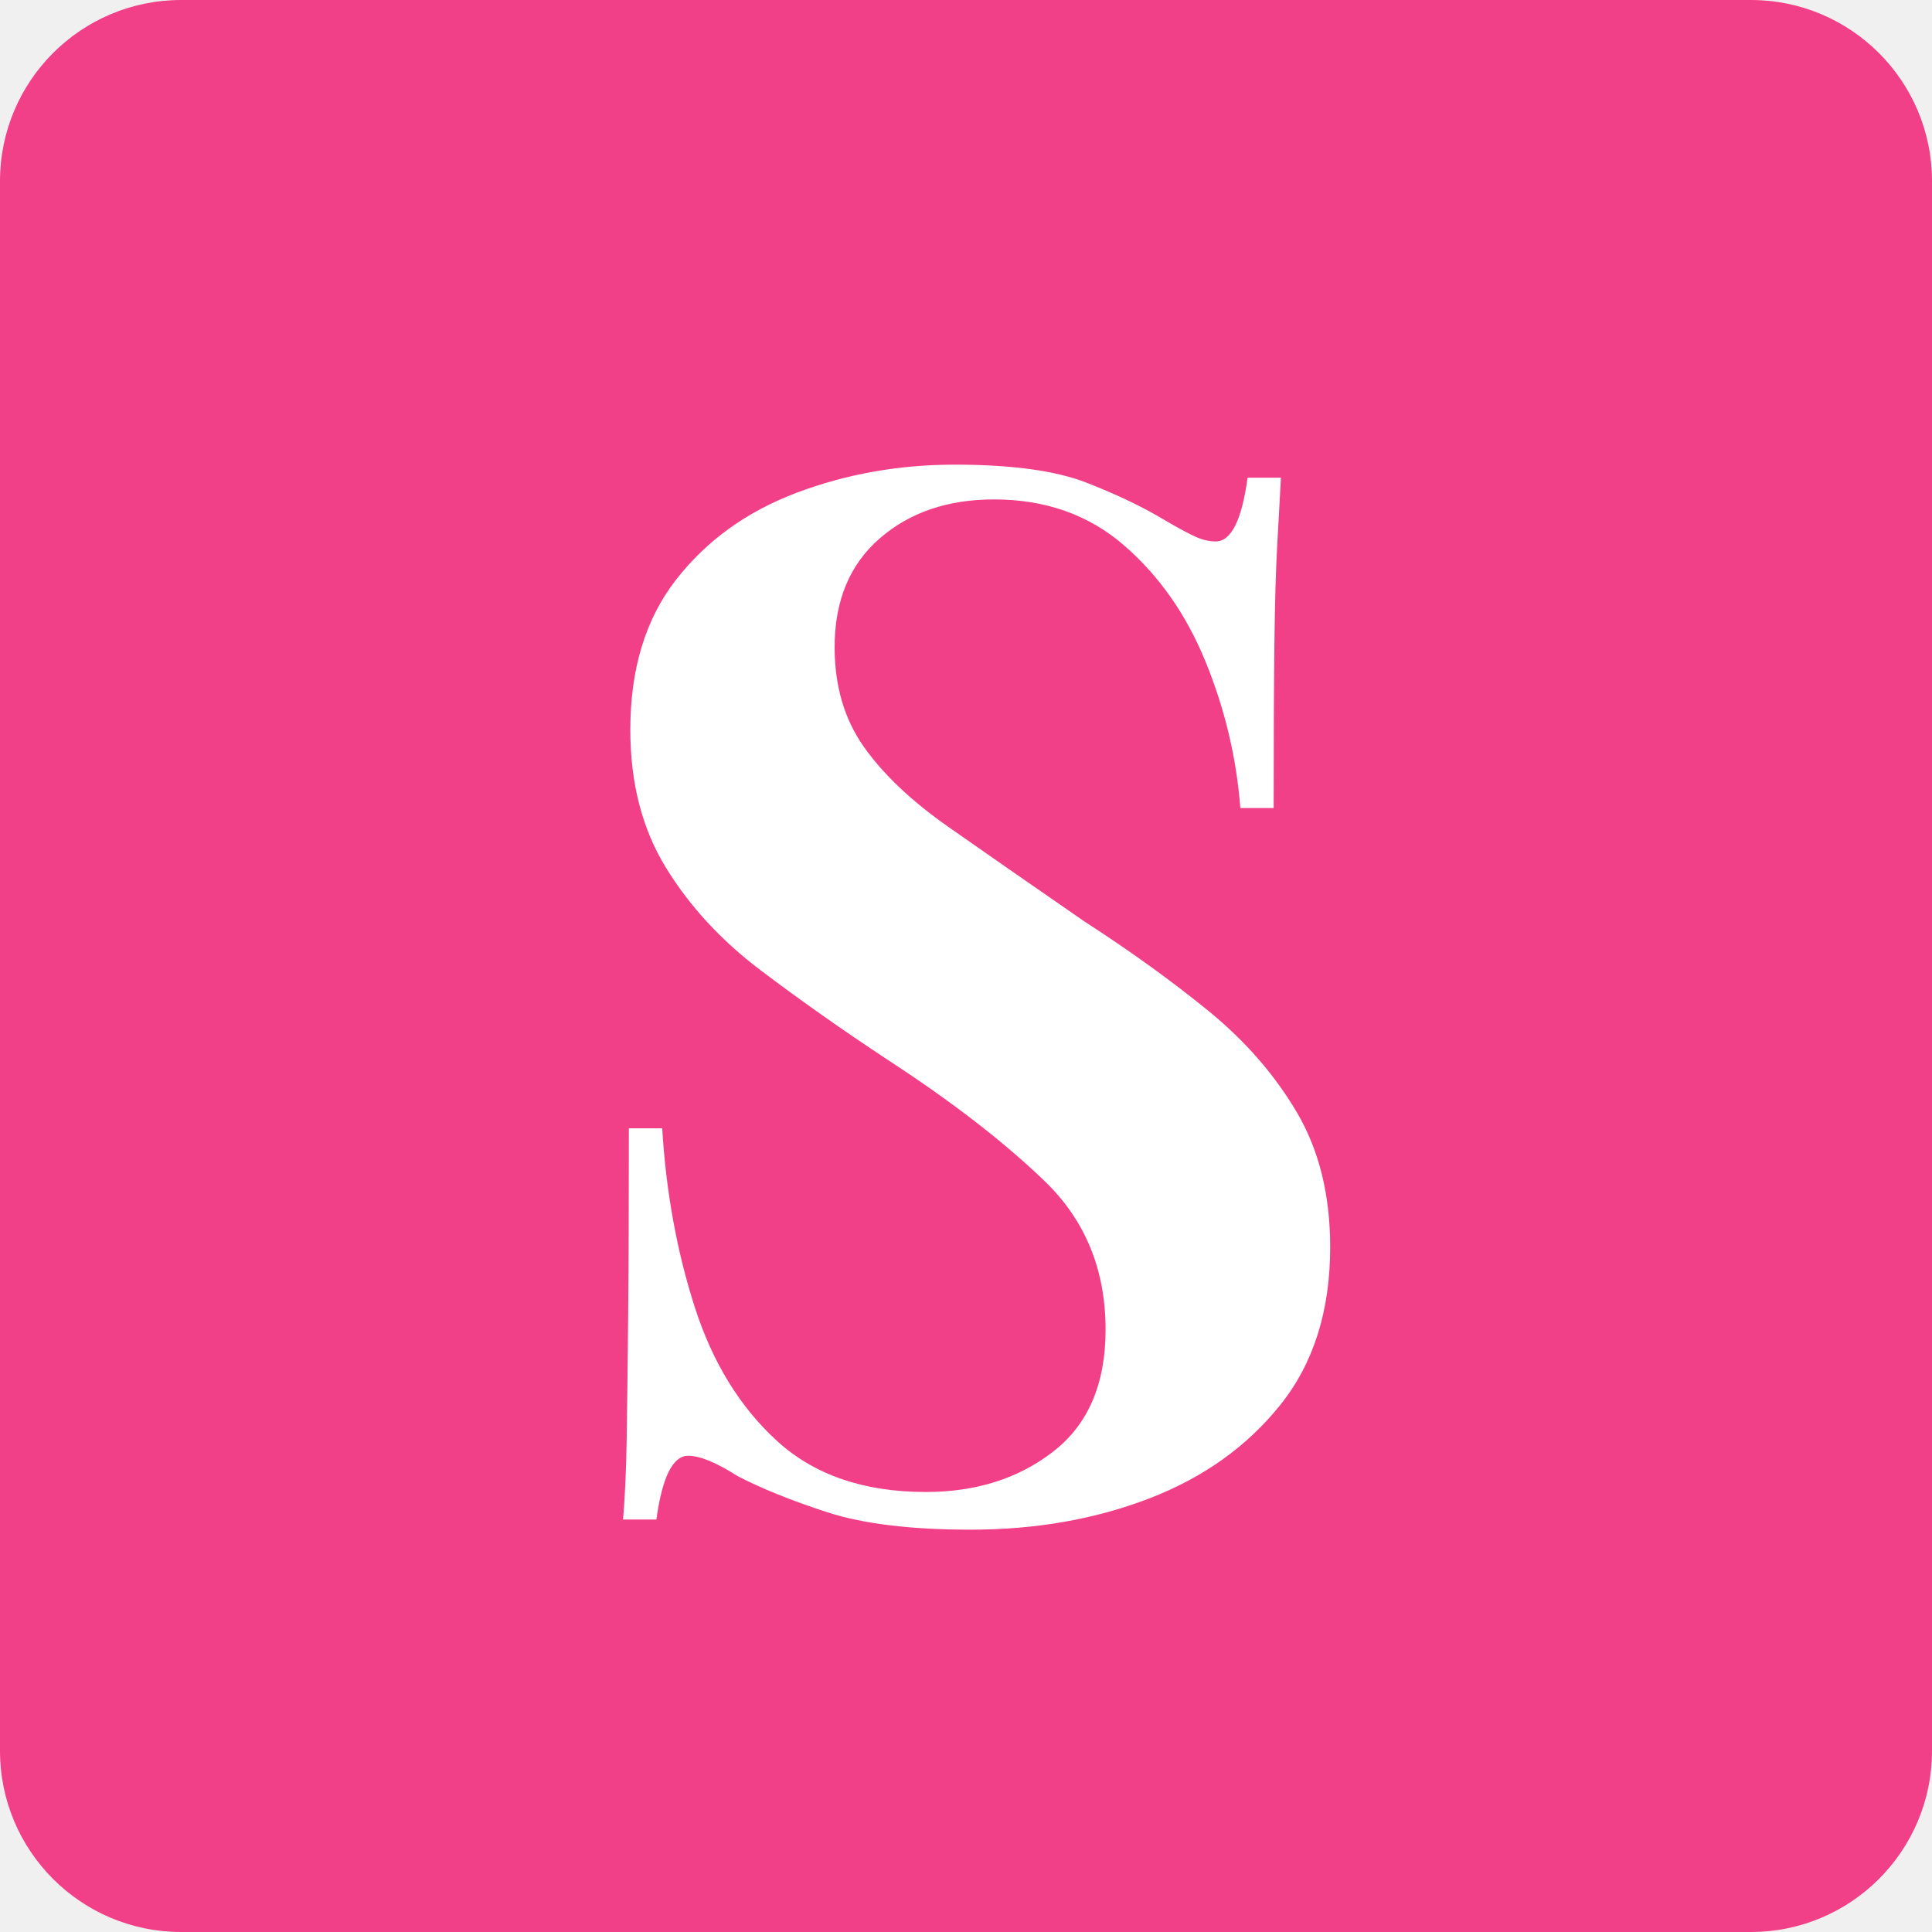
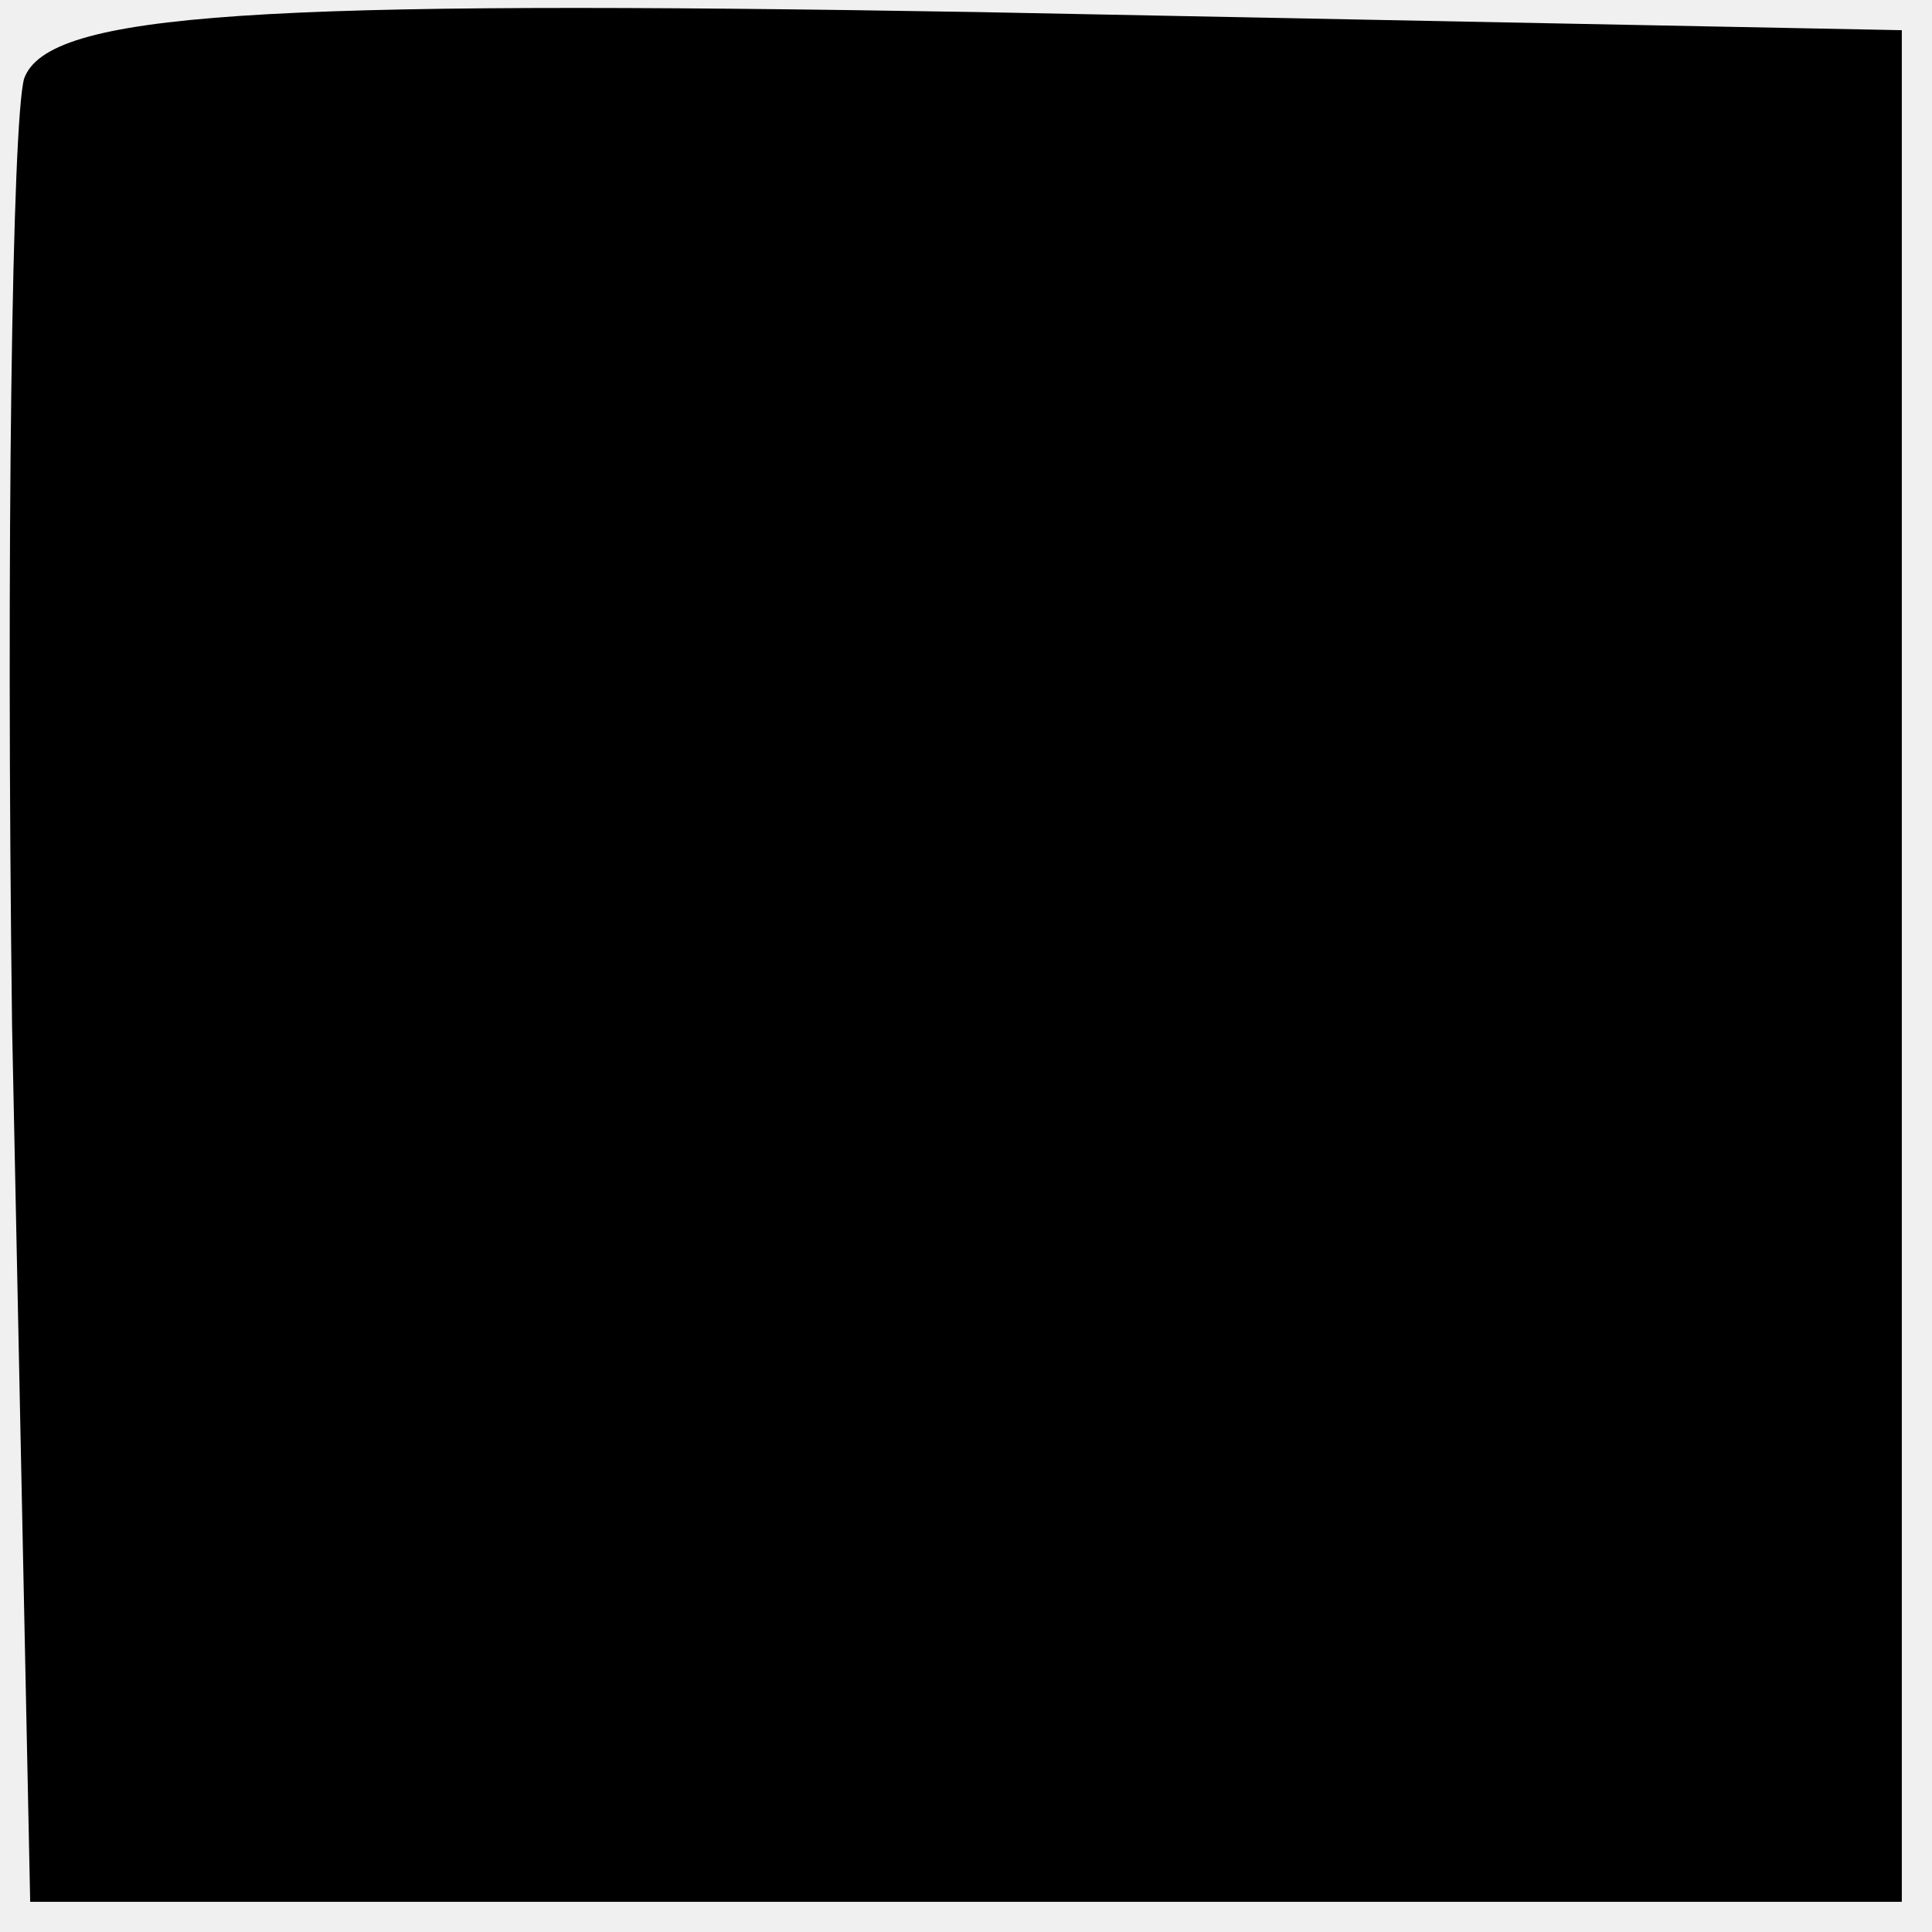
- <svg xmlns="http://www.w3.org/2000/svg" width="32px" height="32px" viewBox="0 0 32 32" version="1.1">
-   <g id="Page-1" stroke="none" stroke-width="1" fill="none" fill-rule="evenodd">
-     <g id="Group">
-       <rect id="Rectangle" fill="#f24088" x="0" y="0" width="32" height="32" rx="3" />
-       <path d="M16.08,25.336 C17.152,25.336 18.136,25.164 19.032,24.82 C19.928,24.476 20.652,23.96 21.204,23.272 C21.756,22.584 22.032,21.712 22.032,20.656 C22.032,19.792 21.848,19.048 21.48,18.424 C21.112,17.8 20.624,17.24 20.016,16.744 C19.408,16.248 18.72,15.752 17.952,15.256 C17.072,14.648 16.324,14.128 15.708,13.696 C15.092,13.264 14.624,12.82 14.304,12.364 C13.984,11.908 13.824,11.36 13.824,10.72 C13.824,9.952 14.072,9.352 14.568,8.92 C15.064,8.488 15.696,8.272 16.464,8.272 C17.312,8.272 18.028,8.524 18.612,9.028 C19.196,9.532 19.648,10.176 19.968,10.96 C20.288,11.744 20.48,12.552 20.544,13.384 L20.544,13.384 L21.096,13.384 C21.096,12.264 21.1,11.36 21.108,10.672 C21.116,9.984 21.132,9.428 21.156,9.004 L21.17,8.757 C21.188,8.437 21.203,8.155 21.216,7.912 L21.216,7.912 L20.664,7.912 C20.568,8.616 20.392,8.968 20.136,8.968 C20.024,8.968 19.908,8.94 19.788,8.884 C19.668,8.828 19.512,8.744 19.32,8.632 C18.952,8.408 18.512,8.196 18,7.996 C17.488,7.796 16.76,7.696 15.816,7.696 C14.888,7.696 14.012,7.852 13.188,8.164 C12.364,8.476 11.7,8.956 11.196,9.604 C10.692,10.252 10.44,11.08 10.44,12.088 C10.44,12.968 10.636,13.728 11.028,14.368 C11.42,15.008 11.944,15.576 12.6,16.072 C13.256,16.568 13.96,17.064 14.712,17.56 C15.768,18.248 16.632,18.916 17.304,19.564 C17.976,20.212 18.312,21.032 18.312,22.024 C18.312,22.92 18.024,23.592 17.448,24.04 C16.872,24.488 16.168,24.712 15.336,24.712 C14.312,24.712 13.492,24.432 12.876,23.872 C12.26,23.312 11.804,22.572 11.508,21.652 C11.212,20.732 11.032,19.744 10.968,18.688 L10.968,18.688 L10.416,18.688 C10.416,19.952 10.412,20.996 10.404,21.82 C10.396,22.644 10.388,23.312 10.38,23.824 C10.372,24.336 10.352,24.784 10.32,25.168 L10.32,25.168 L10.872,25.168 C10.968,24.464 11.144,24.112 11.4,24.112 C11.592,24.112 11.864,24.224 12.216,24.448 C12.616,24.656 13.112,24.856 13.704,25.048 C14.296,25.24 15.088,25.336 16.08,25.336 Z" id="S" fill="#FFFFFF" fill-rule="nonzero" />
-     </g>
+ <svg xmlns="http://www.w3.org/2000/svg" version="1.0" width="32pt" height="32pt" viewBox="0 0 32 32" preserveAspectRatio="xMidYMid meet">
+   <g transform="translate(0,32) scale(0.1,-0.1)" fill="#000000" stroke="none">
+     <path d="M4 307 c-2 -7 -3 -78 -2 -157 l3 -145 155 0 155 0 0 155 0 155 -153 3 c-119 2 -154 0 -158 -11z" />
  </g>
</svg>
